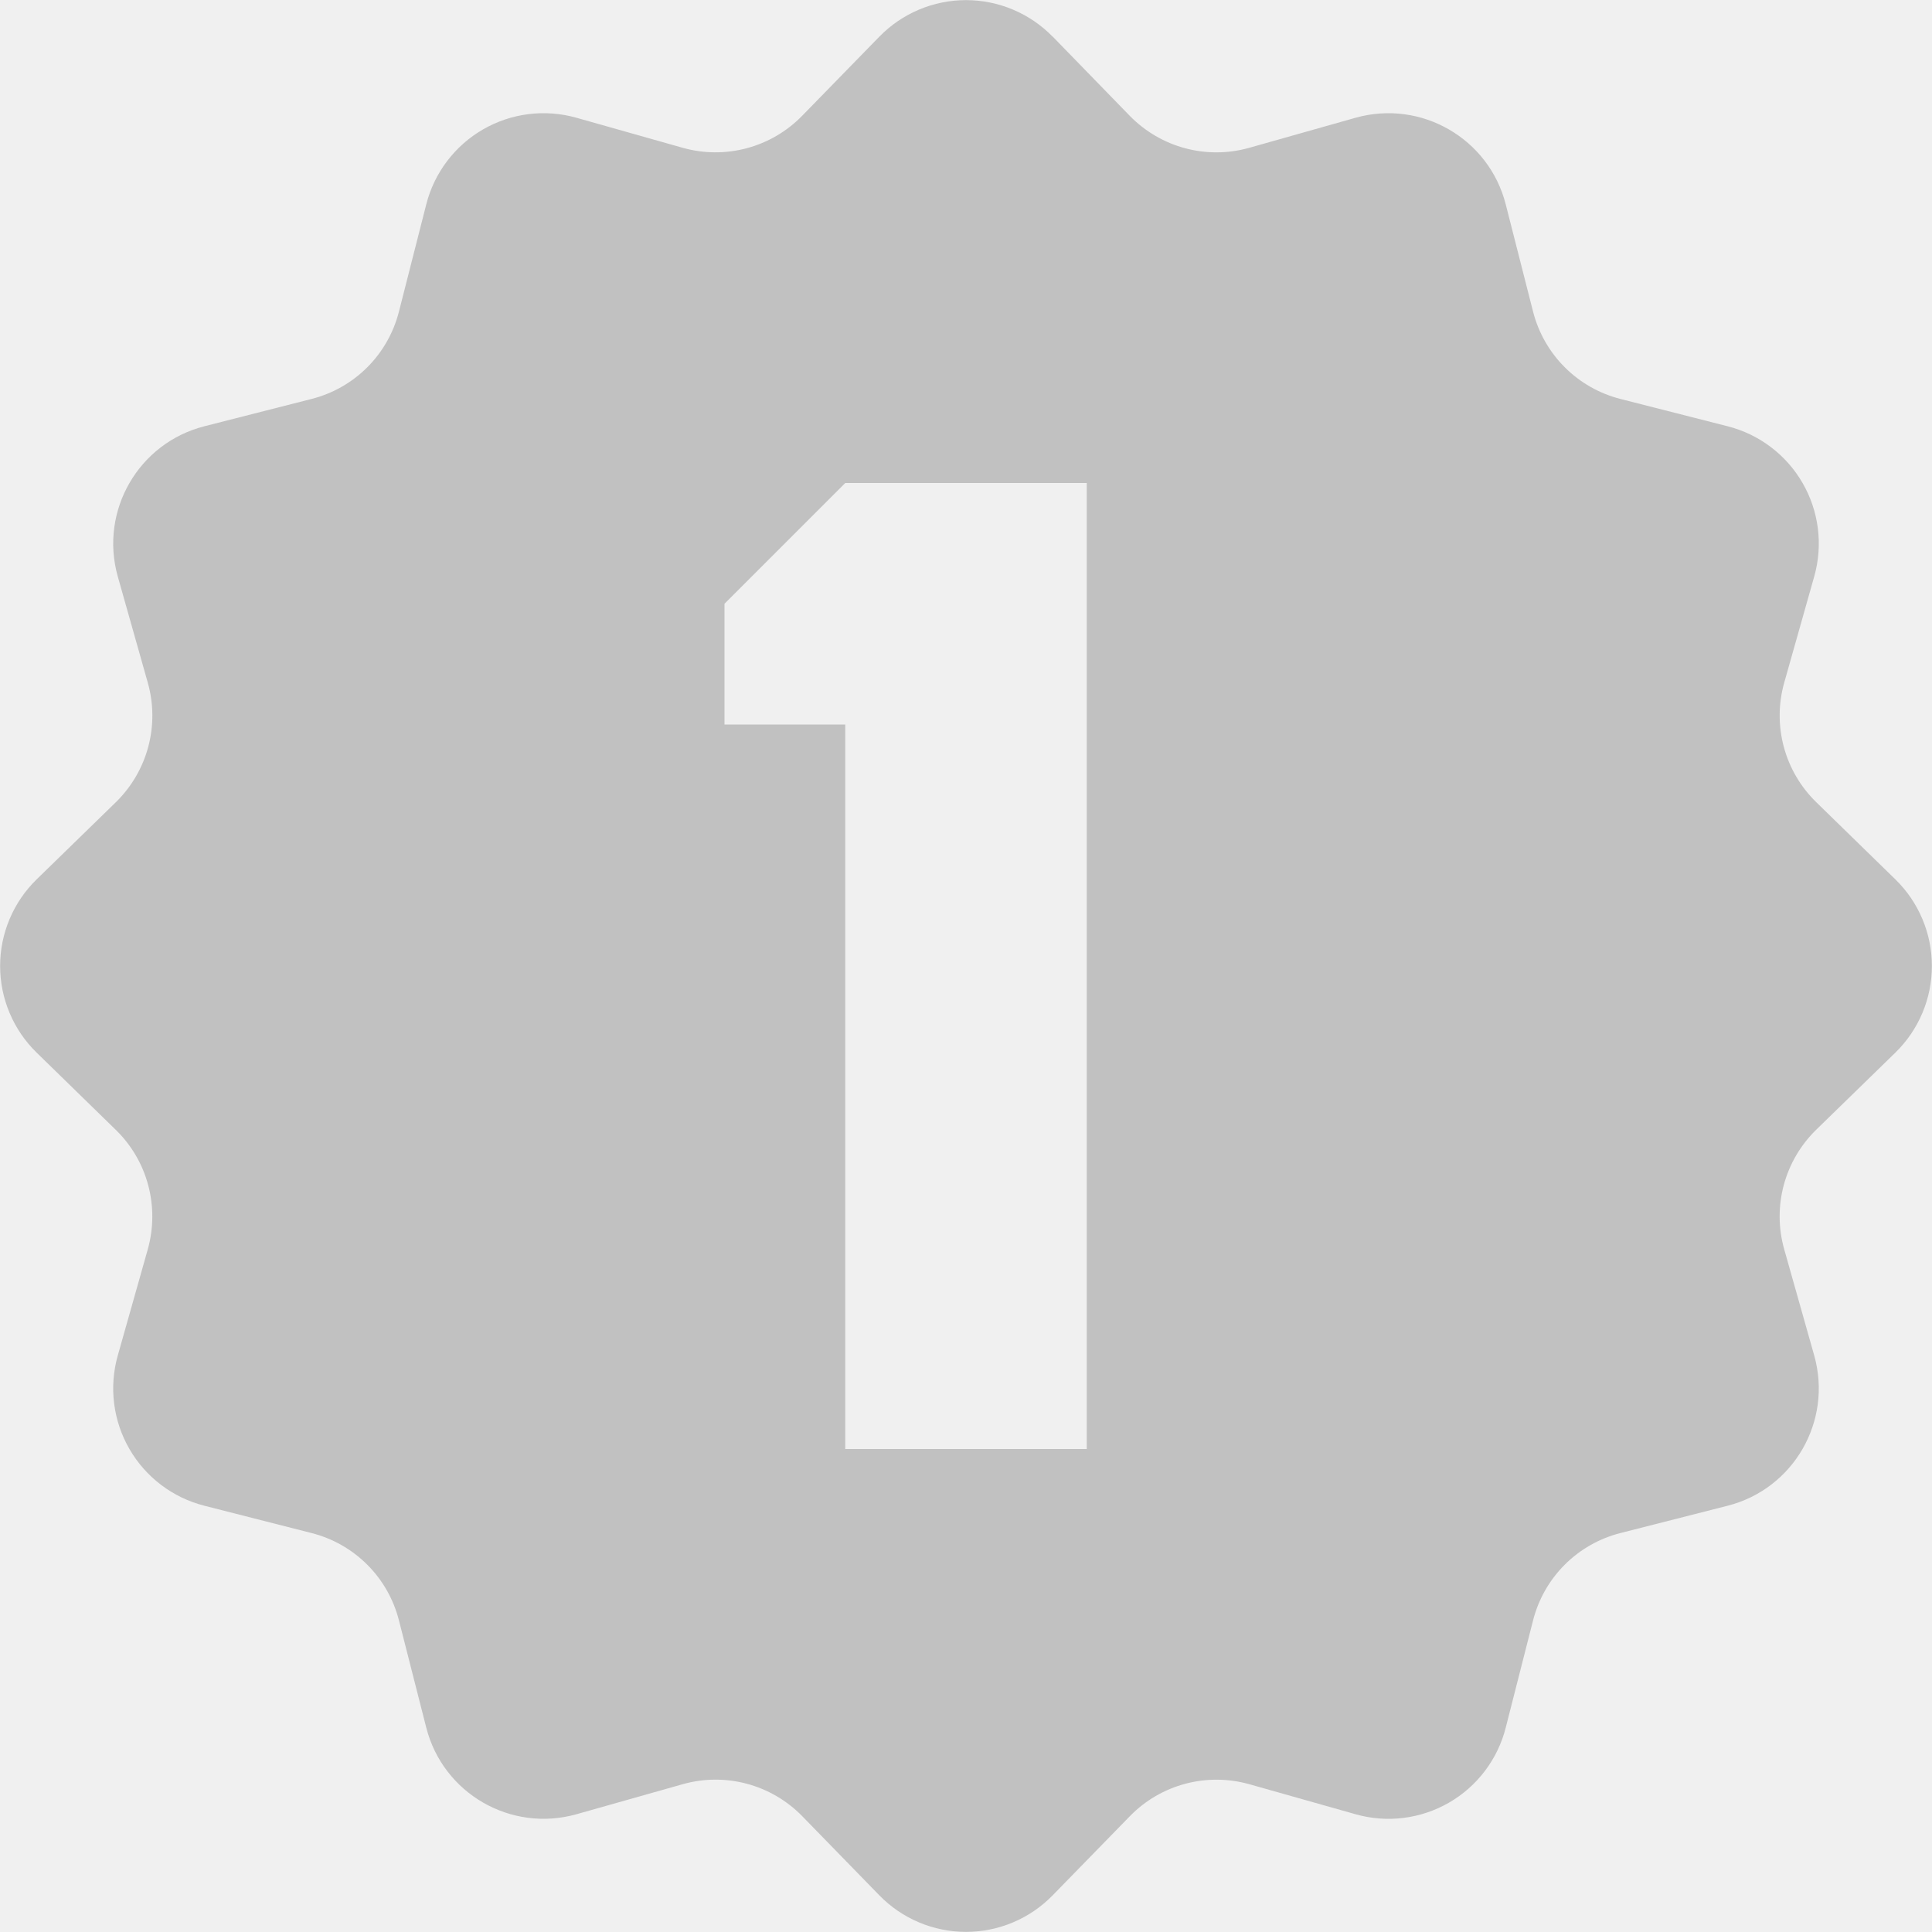
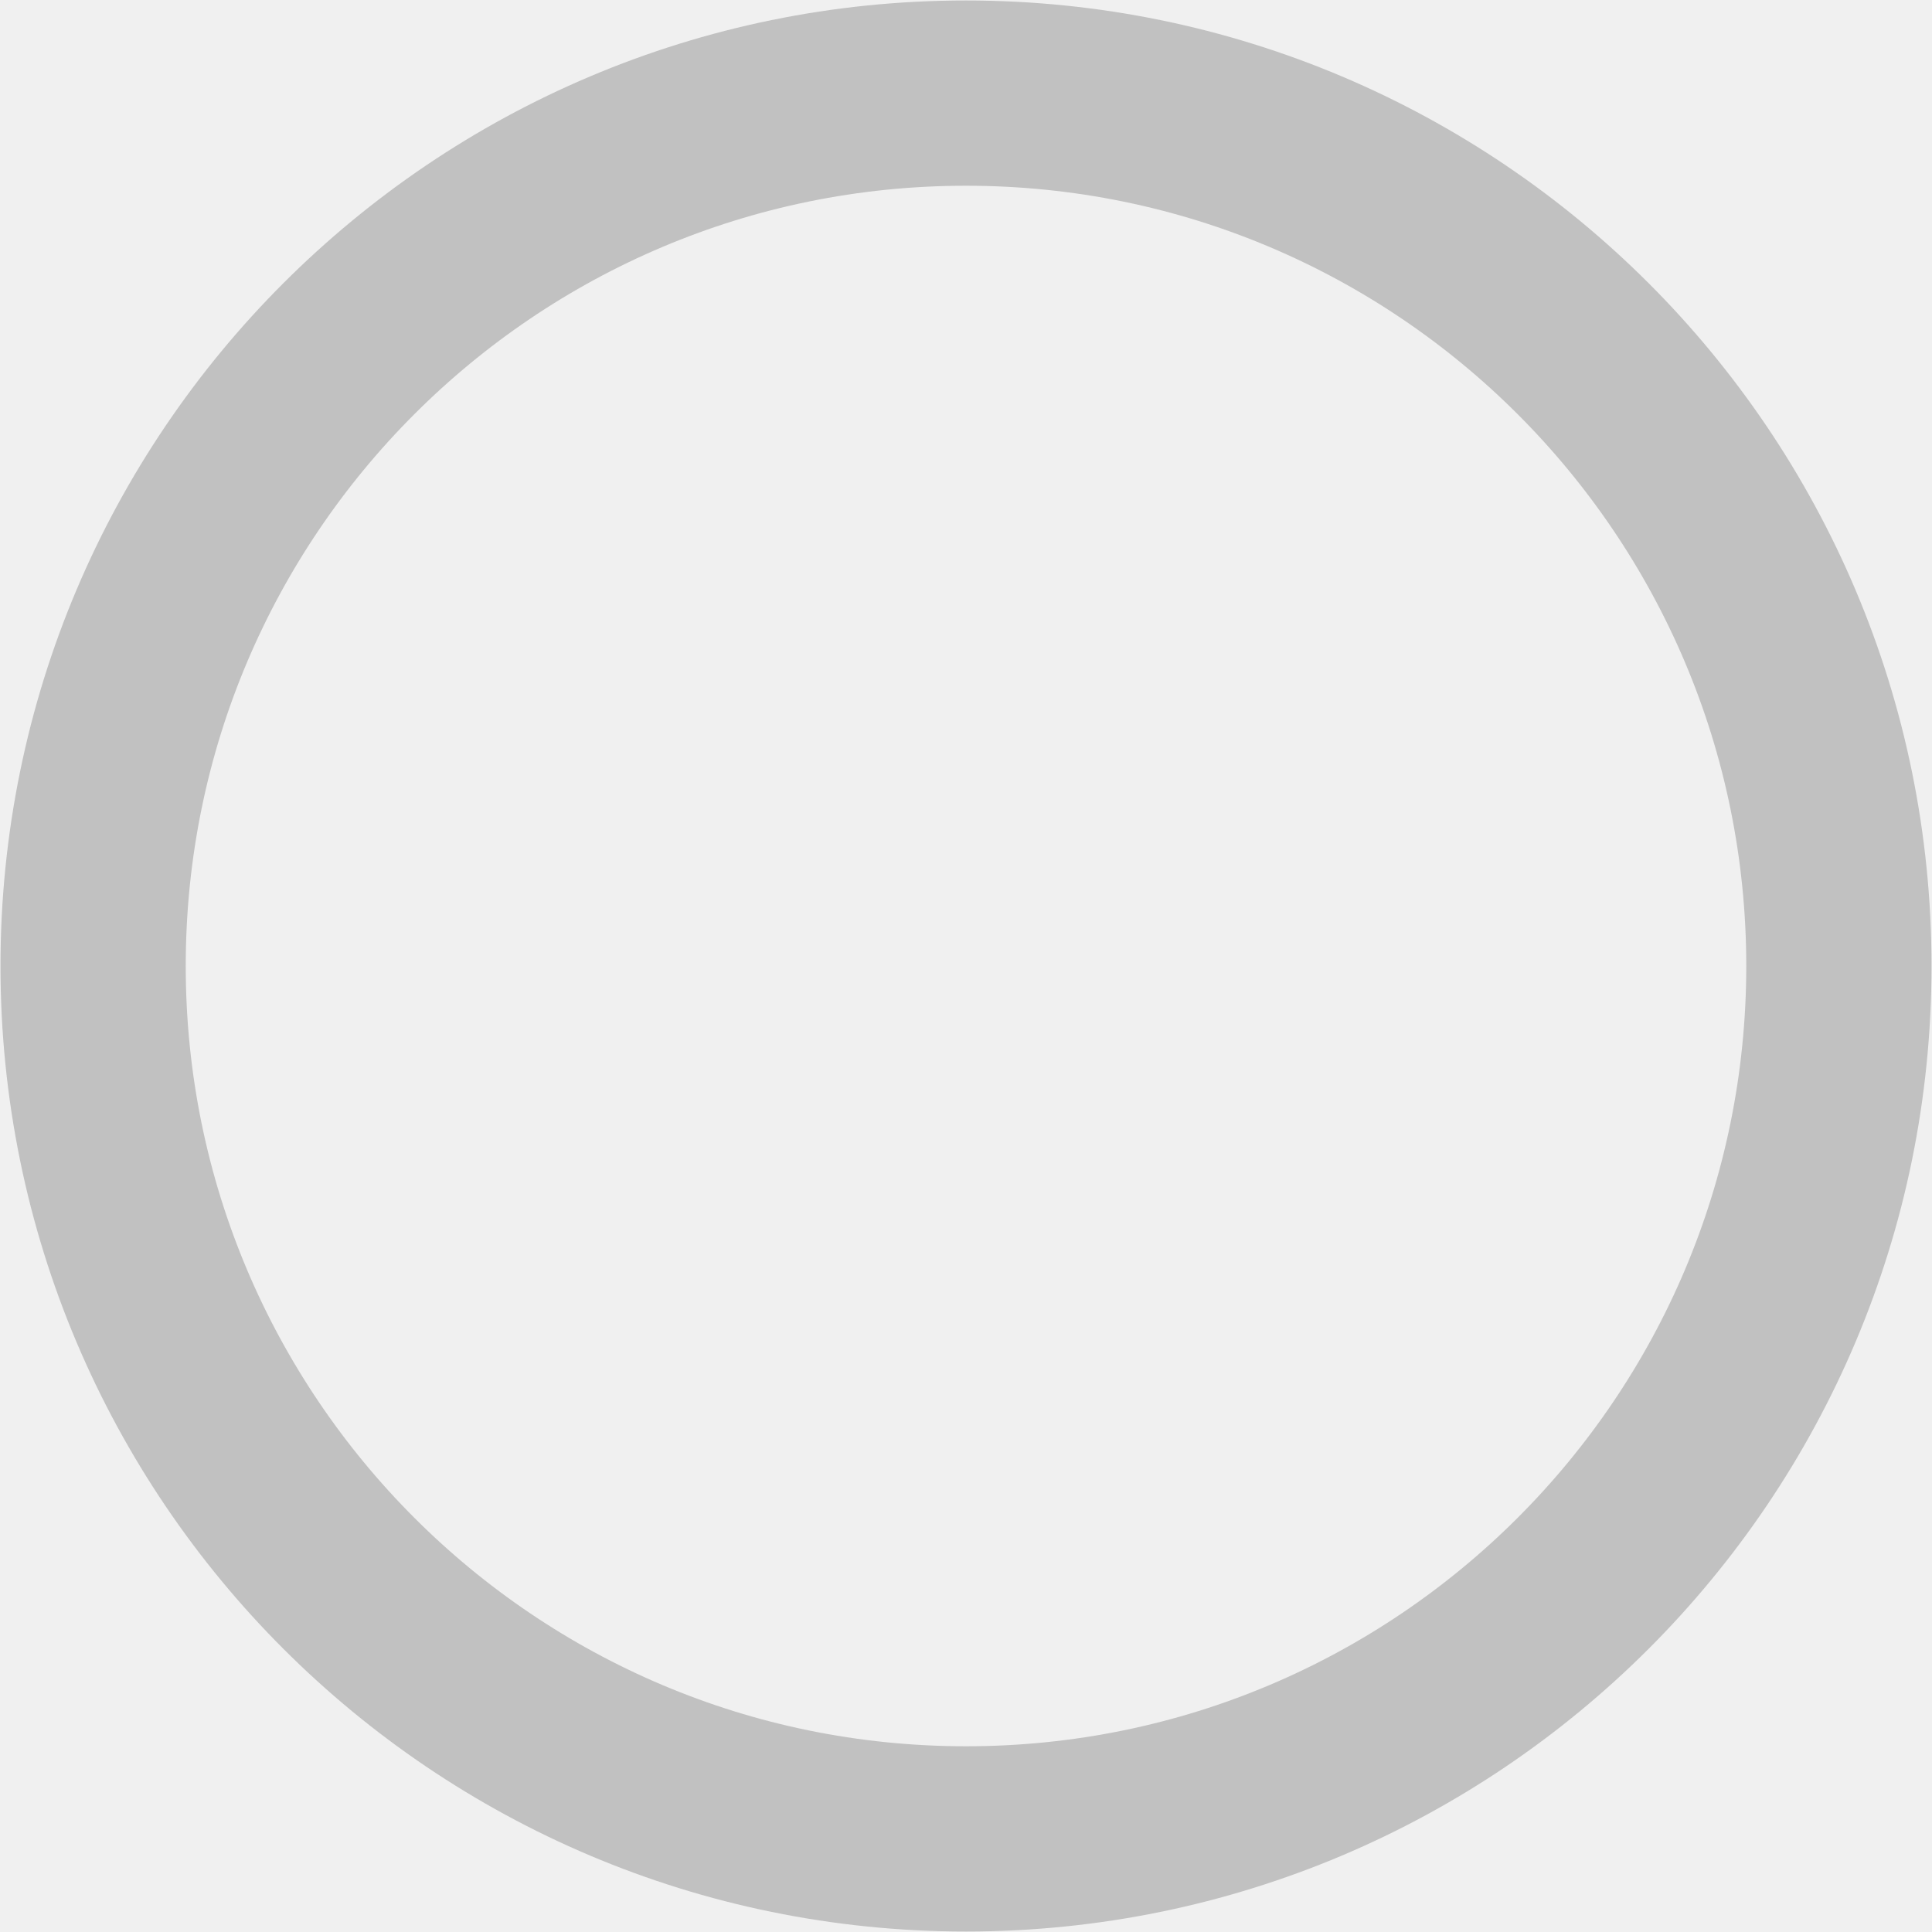
- <svg xmlns="http://www.w3.org/2000/svg" width="800" height="800" viewBox="0 0 800 800" fill="none">
-   <g clip-path="url(#clip0_71_86)">
-     <mask id="mask0_71_86" style="mask-type:luminance" maskUnits="userSpaceOnUse" x="0" y="0" width="800" height="800">
-       <path d="M800 0H0V800H800V0Z" fill="white" />
-     </mask>
-     <g mask="url(#mask0_71_86)">
-       <path fill-rule="evenodd" clip-rule="evenodd" d="M435.85 15.15C431.183 10.37 425.607 6.571 419.451 3.977C413.294 1.383 406.681 0.047 400 0.047C393.319 0.047 386.706 1.383 380.549 3.977C374.393 6.571 368.817 10.37 364.15 15.15L332.15 47.95C325.86 54.401 317.948 59.036 309.245 61.368C300.543 63.7 291.372 63.642 282.7 61.2L238.65 48.75C232.211 46.936 225.474 46.429 218.836 47.26C212.199 48.091 205.795 50.243 200.002 53.589C194.209 56.935 189.145 61.408 185.109 66.742C181.073 72.077 178.145 78.166 176.5 84.65L165.2 129C162.988 137.736 158.457 145.712 152.084 152.084C145.712 158.457 137.736 162.988 129 165.2L84.65 176.5C57.35 183.45 41.15 211.5 48.75 238.65L61.2 282.7C66.2 300.4 61.1 319.35 47.95 332.2L15.15 364.15C10.37 368.817 6.571 374.393 3.977 380.549C1.383 386.706 0.047 393.319 0.047 400C0.047 406.681 1.383 413.294 3.977 419.451C6.571 425.607 10.37 431.183 15.15 435.85L47.95 467.85C61.1 480.65 66.15 499.6 61.2 517.3L48.75 561.35C46.936 567.789 46.429 574.526 47.26 581.164C48.091 587.801 50.243 594.206 53.59 599.998C56.935 605.791 61.408 610.855 66.742 614.891C72.077 618.928 78.166 621.855 84.65 623.5L129 634.8C137.736 637.012 145.712 641.543 152.084 647.916C158.457 654.288 162.988 662.264 165.2 671L176.5 715.35C183.45 742.65 211.5 758.85 238.65 751.25L282.7 738.8C300.4 733.8 319.35 738.9 332.2 752.05L364.15 784.85C368.817 789.631 374.393 793.429 380.549 796.023C386.706 798.617 393.319 799.953 400 799.953C406.681 799.953 413.294 798.617 419.451 796.023C425.607 793.429 431.183 789.631 435.85 784.85L467.85 752.05C480.65 738.9 499.6 733.85 517.3 738.8L561.35 751.25C567.789 753.072 574.528 753.584 581.168 752.756C587.808 751.928 594.215 749.776 600.009 746.429C605.803 743.082 610.868 738.607 614.903 733.269C618.937 727.931 621.861 721.838 623.5 715.35L634.8 671C637.012 662.264 641.543 654.288 647.916 647.916C654.288 641.543 662.264 637.012 671 634.8L715.35 623.5C742.65 616.55 758.85 588.5 751.25 561.35L738.8 517.3C733.8 499.6 738.9 480.65 752.05 467.8L784.85 435.85C789.631 431.183 793.429 425.607 796.023 419.451C798.617 413.294 799.953 406.681 799.953 400C799.953 393.319 798.617 386.706 796.023 380.549C793.429 374.393 789.631 368.817 784.85 364.15L752.05 332.15C745.599 325.86 740.964 317.948 738.632 309.245C736.3 300.543 736.358 291.372 738.8 282.7L751.25 238.65C753.064 232.211 753.571 225.474 752.74 218.836C751.909 212.199 749.757 205.795 746.411 200.002C743.065 194.209 738.592 189.145 733.258 185.109C727.923 181.073 721.834 178.145 715.35 176.5L671 165.2C662.269 162.979 654.298 158.444 647.927 152.073C641.556 145.702 637.022 137.731 634.8 129L623.5 84.65C616.55 57.35 588.5 41.15 561.35 48.75L517.3 61.2C499.6 66.2 480.65 61.1 467.8 47.95L435.9 15.15H435.85ZM350 200H450V600H350V300H300V250L350 200Z" fill="#C1C1C1" />
-     </g>
-   </g>
-   <defs>
-     <clipPath id="clip0_71_86">
-       <rect width="800" height="800" fill="white" />
-     </clipPath>
-   </defs>
+ <svg xmlns="http://www.w3.org/2000/svg" width="664" height="664" viewBox="0 0 664 664" fill="none">
+   <path d="M32 332C32 166.315 166.315 32 332 32C497.687 32 632 166.315 632 332C632 497.687 497.687 632 332 632C166.315 632 32 497.687 32 332Z" stroke="#C1C1C1" stroke-width="63.67" />
</svg>
